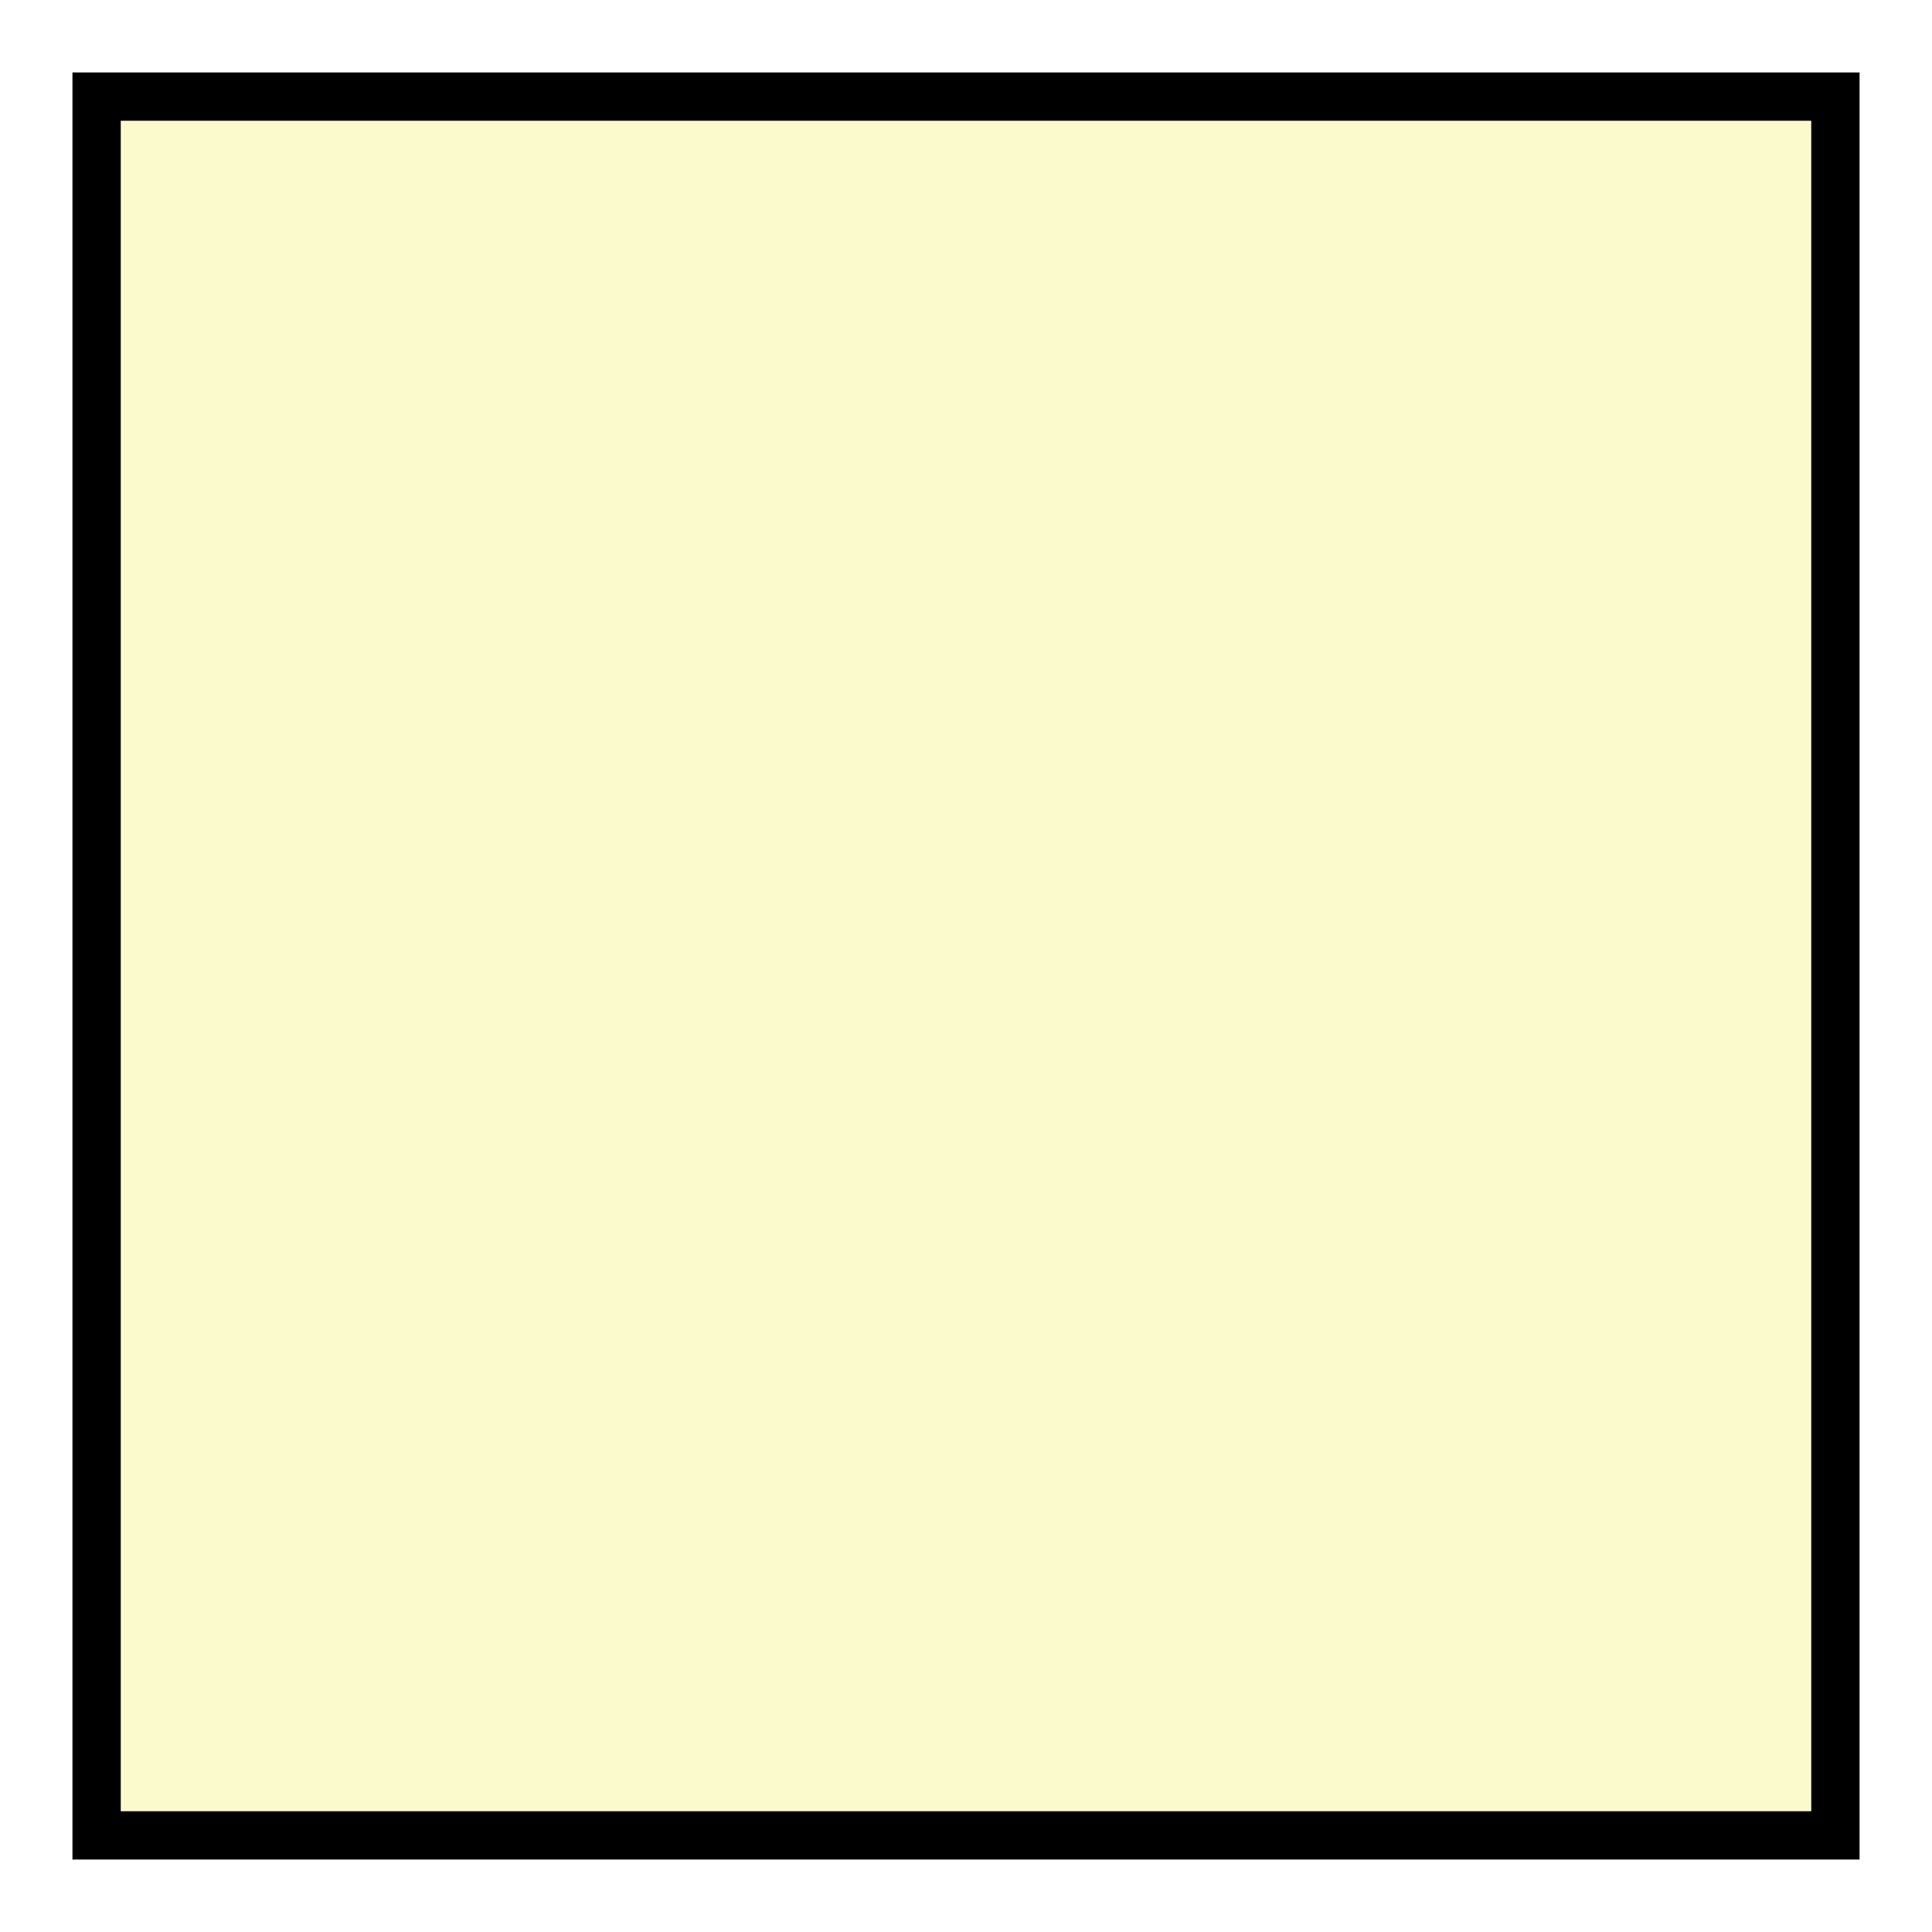
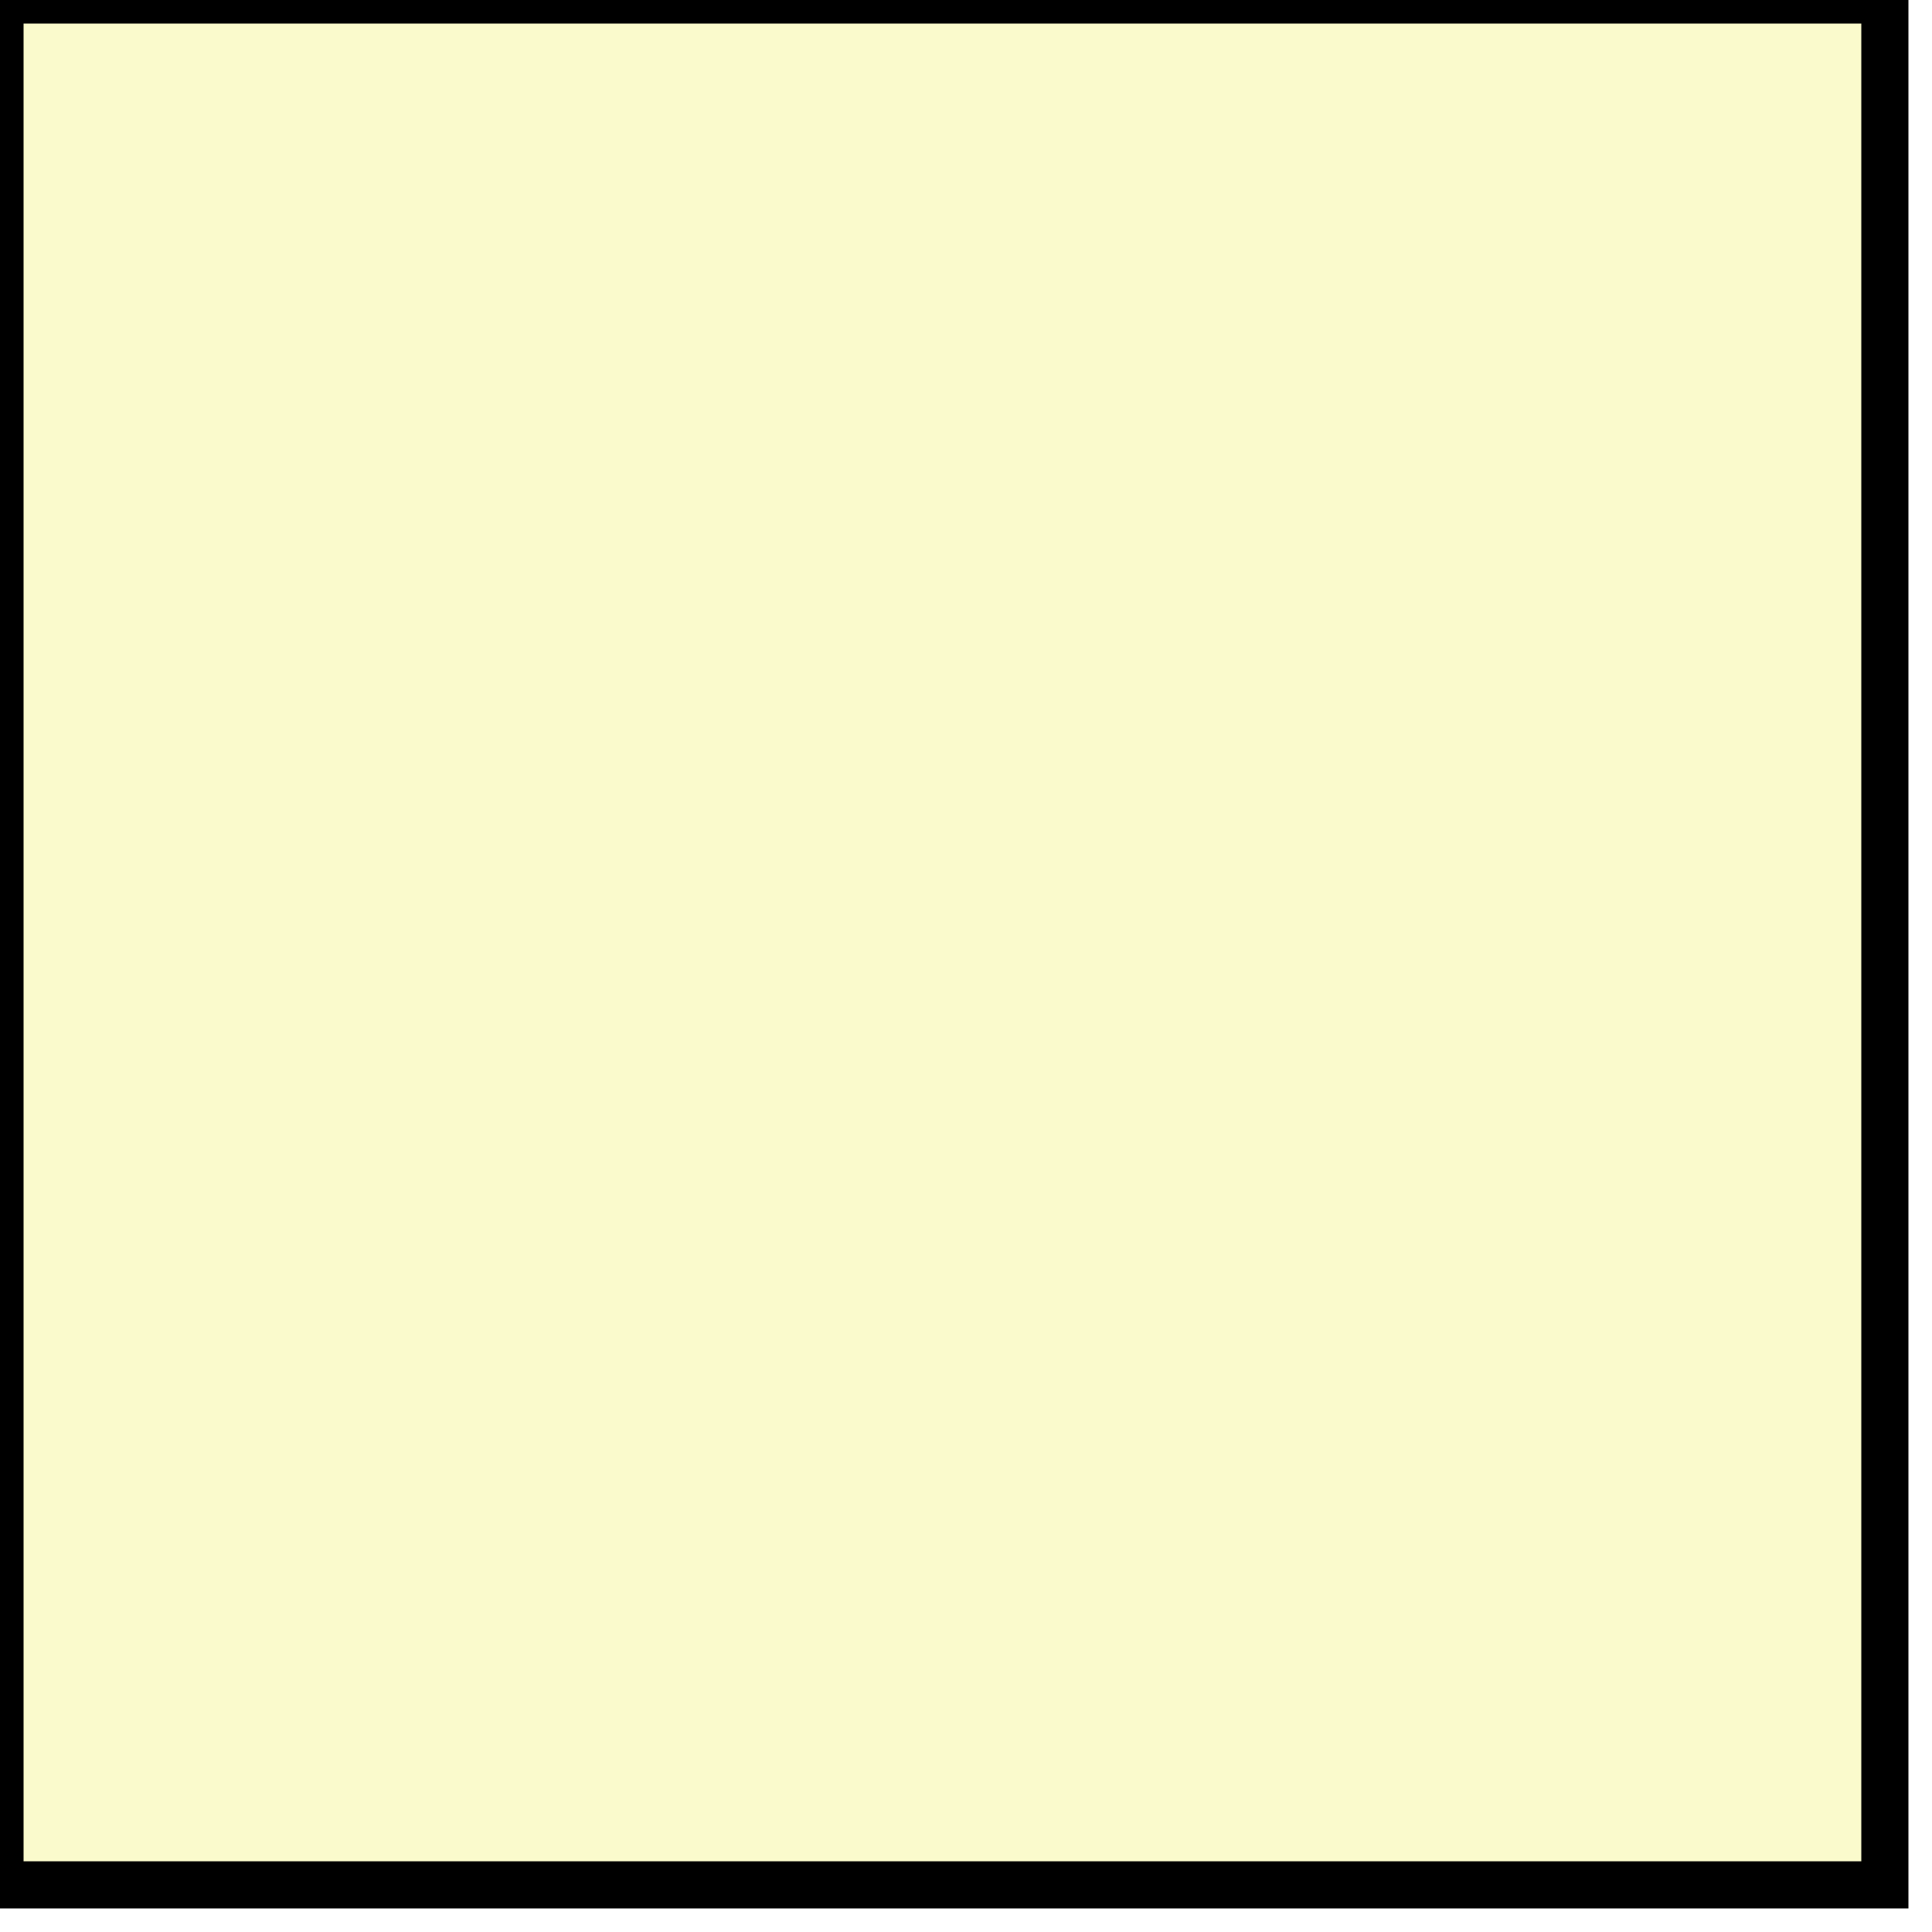
- <svg xmlns="http://www.w3.org/2000/svg" xmlns:ns1="http://www.b3mn.org/oryx" width="40" height="40" version="1.0">
+ <svg xmlns="http://www.w3.org/2000/svg" xmlns:ns1="http://www.b3mn.org/oryx" version="1.0">
  <defs />
  <ns1:magnets>
-     <ns1:magnet ns1:cx="2" ns1:cy="15" ns1:anchors="left" />
-     <ns1:magnet ns1:cx="20" ns1:cy="2" ns1:anchors="top" />
-     <ns1:magnet ns1:cx="38" ns1:cy="15" ns1:anchors="right" />
-     <ns1:magnet ns1:cx="20" ns1:cy="28" ns1:anchors="bottom" />
+     <ns1:magnet ns1:cx="0" ns1:cy="20" />
+     <ns1:magnet ns1:cx="20" ns1:cy="0" />
+     <ns1:magnet ns1:cx="40" ns1:cy="20" />
+     <ns1:magnet ns1:cx="20" ns1:cy="40" />
+     <ns1:magnet ns1:cx="20" ns1:cy="20" ns1:default="yes" />
  </ns1:magnets>
-   <g pointer-events="fill">
-     <rect id="noteelement" stroke="#000000" fill="#FAFACC" stroke-width="1" x="2" y="2" width="36" height="36" />
-     <text font-size="14" id="text" x="4" y="14" ns1:align="middle center" ns1:fittoelem="noteelement" stroke="black">
- 		</text>
+   <g>
+     <rect id="noteelement" x="0" y="0" width="40" height="40" stroke="#000000" fill="#FAFACC" stroke-width="1" ns1:anchor="top bottom left right" ns1:resize="vertical horizontal" />
+     <text id="notetext" x="0" y="15" font-size="14" stroke="black" ns1:align="middle center" ns1:fittoelem="noteelement" />
  </g>
</svg>
